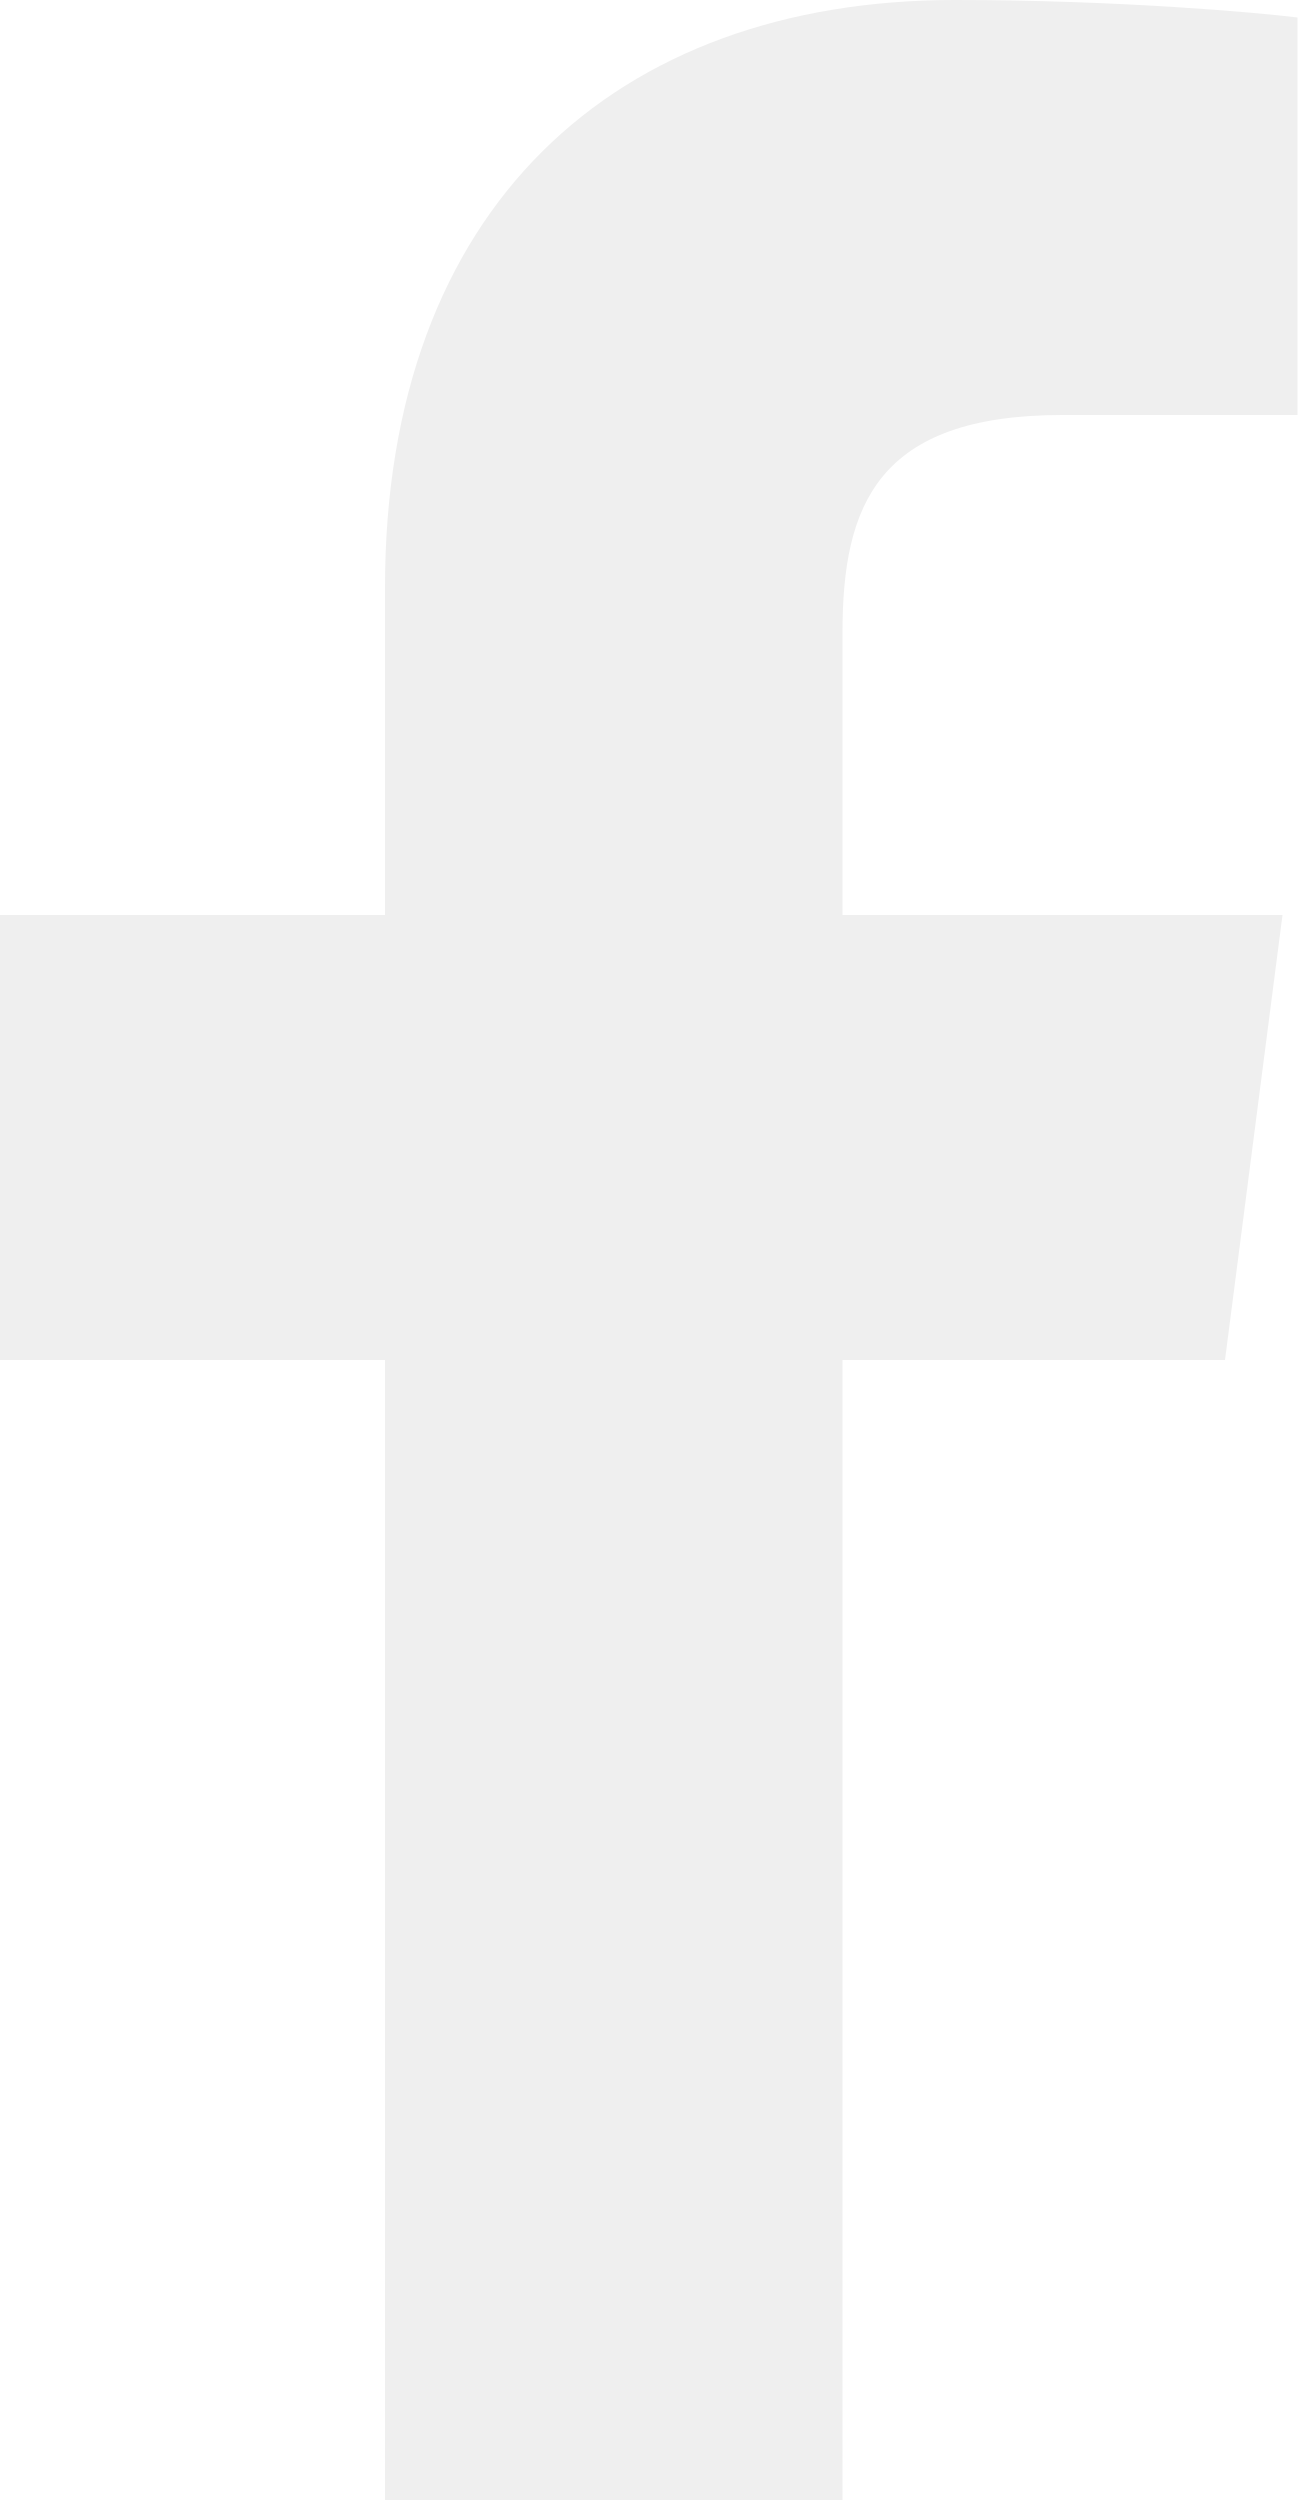
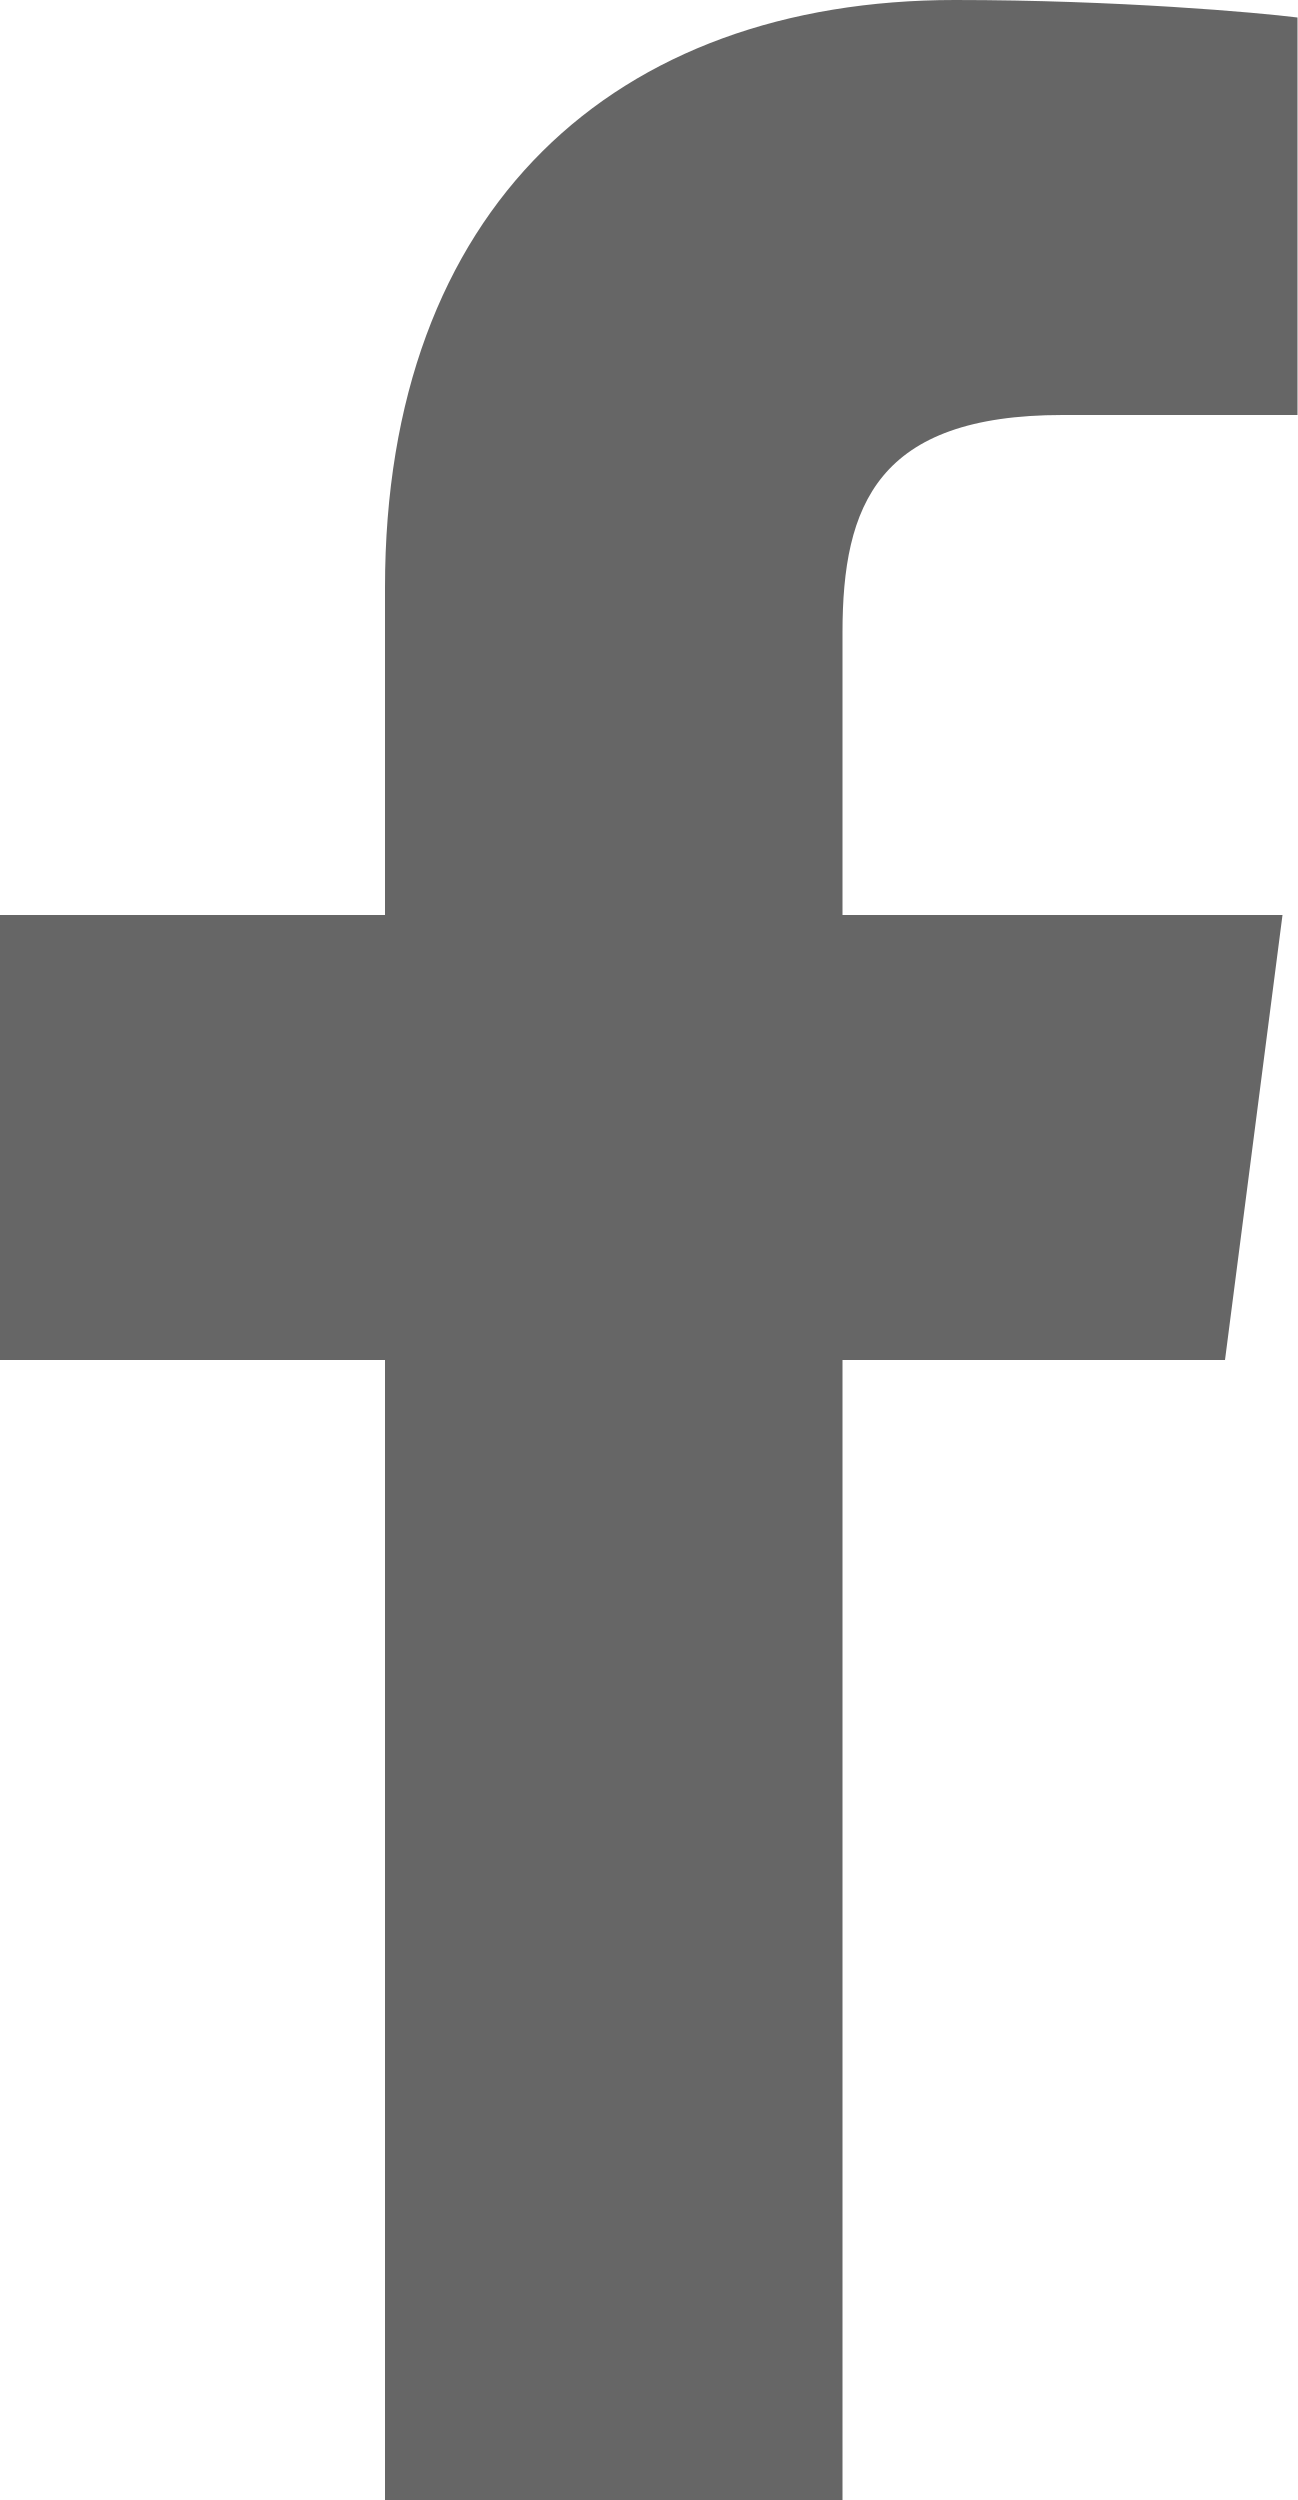
<svg xmlns="http://www.w3.org/2000/svg" version="1.1" id="icon-facebook-header" x="0px" y="0px" width="51.9px" height="100px" viewBox="0 0 51.9 100" style="enable-background:new 0 0 51.9 100;" xml:space="preserve">
  <style type="text/css">
- 	.st0{fill:#efefef;}
+ 	.st0{fill:#666;}
</style>
  <path id="XMLID_1_" class="st0" d="M33.7,100V54.4H49l2.3-17.8H33.7V25.3c0-5.1,1.4-8.7,8.8-8.7l9.4,0V0.7C50.3,0.5,44.7,0,38.2,0  C24.6,0,15.4,8.3,15.4,23.5v13.1H0v17.8h15.4V100L33.7,100L33.7,100z" />
</svg>
